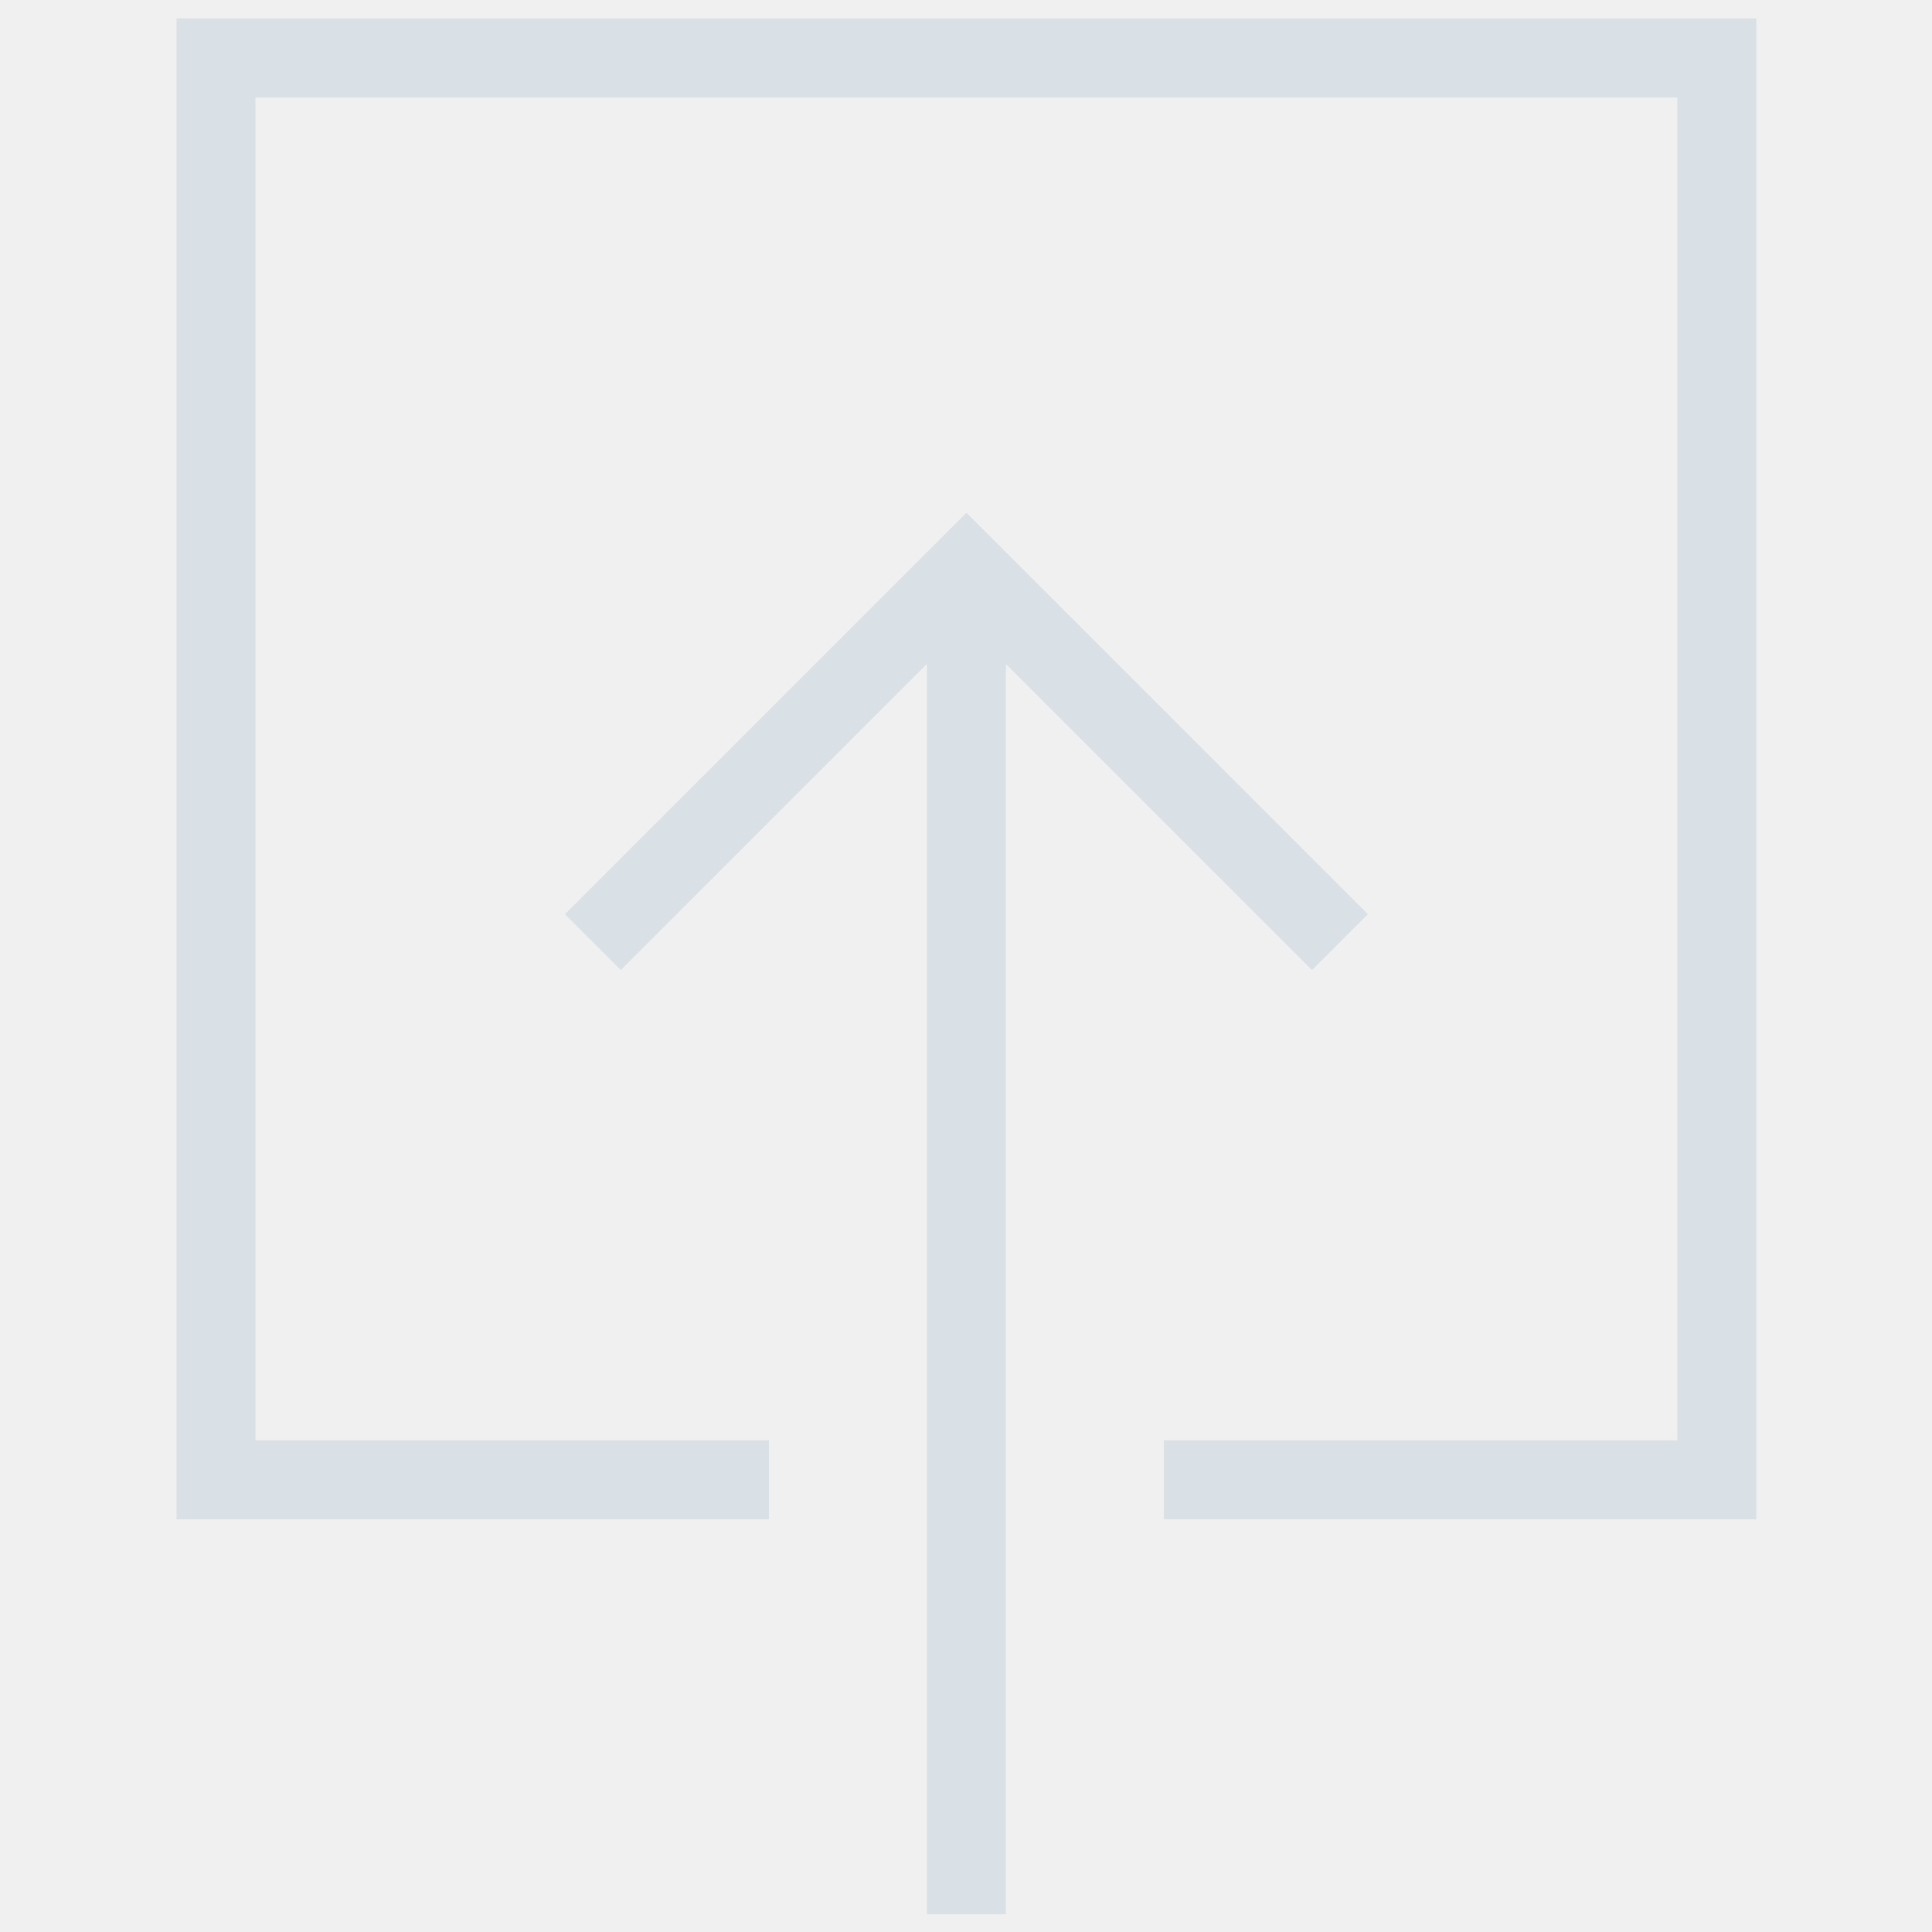
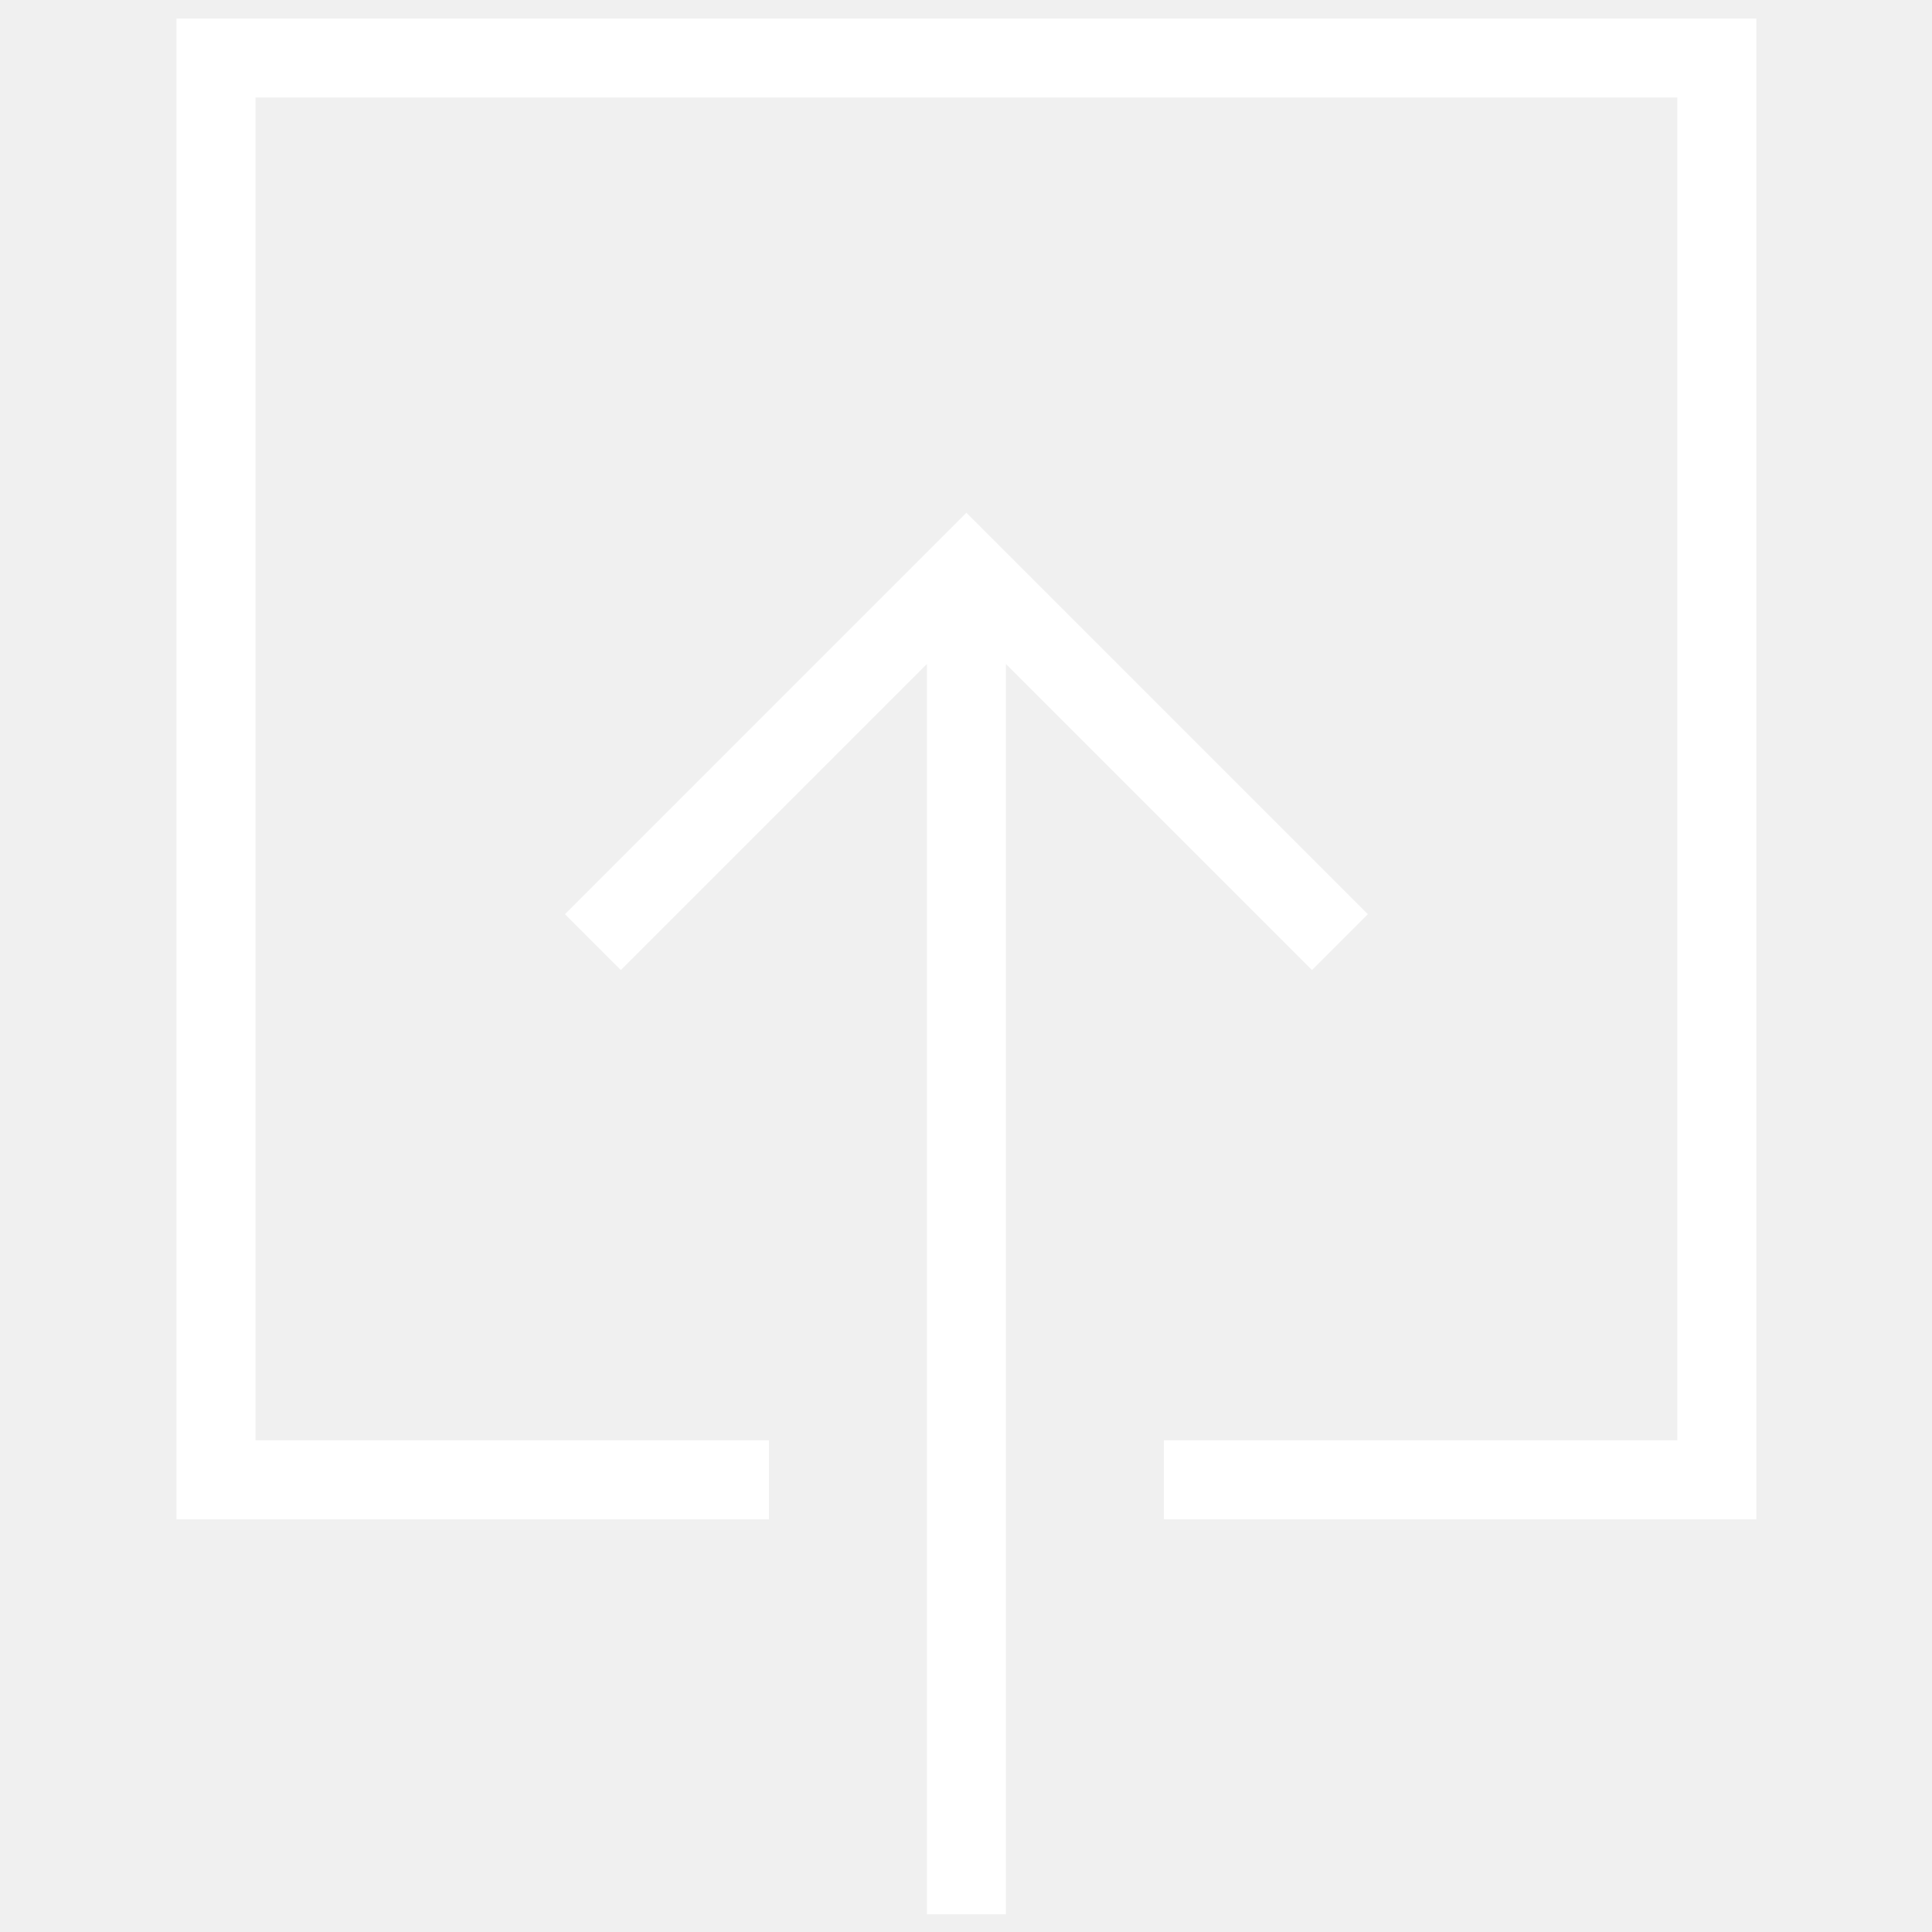
<svg xmlns="http://www.w3.org/2000/svg" enable-background="new 0 0 512 512" height="512px" id="Layer_1" version="1.1" viewBox="0 0 512 512" width="512px" xml:space="preserve">
  <defs id="defs11" />
-   <g id="g6" style="fill:#D9E0E6">
-     <polygon fill="#37404D" points="347.692,257.069 362.493,242.27 256.108,135.885 149.724,242.27 164.525,257.069 245.642,175.953    245.642,507.298 266.575,507.298 266.575,175.953  " id="polygon2" style="fill:#D9E0E6" />
-     <polygon fill="#37404D" points="203.775,402.631 203.775,381.698 67.708,381.698 67.708,25.832 444.508,25.832 444.508,381.698    308.442,381.698 308.442,402.631 465.442,402.631 465.442,4.898 46.775,4.898 46.775,402.631  " id="polygon4" style="fill:#D9E0E6" />
+   <g id="g6" style="fill:#ffffff">
+     <polygon fill="#37404D" points="347.692,257.069 362.493,242.27 256.108,135.885 149.724,242.27 164.525,257.069 245.642,175.953    245.642,507.298 266.575,507.298 266.575,175.953  " id="polygon2" style="fill:#ffffff" />
+     <polygon fill="#37404D" points="203.775,402.631 203.775,381.698 67.708,381.698 67.708,25.832 444.508,25.832 444.508,381.698    308.442,381.698 308.442,402.631 465.442,402.631 465.442,4.898 46.775,4.898 46.775,402.631  " id="polygon4" style="fill:#ffffff" />
  </g>
</svg>
